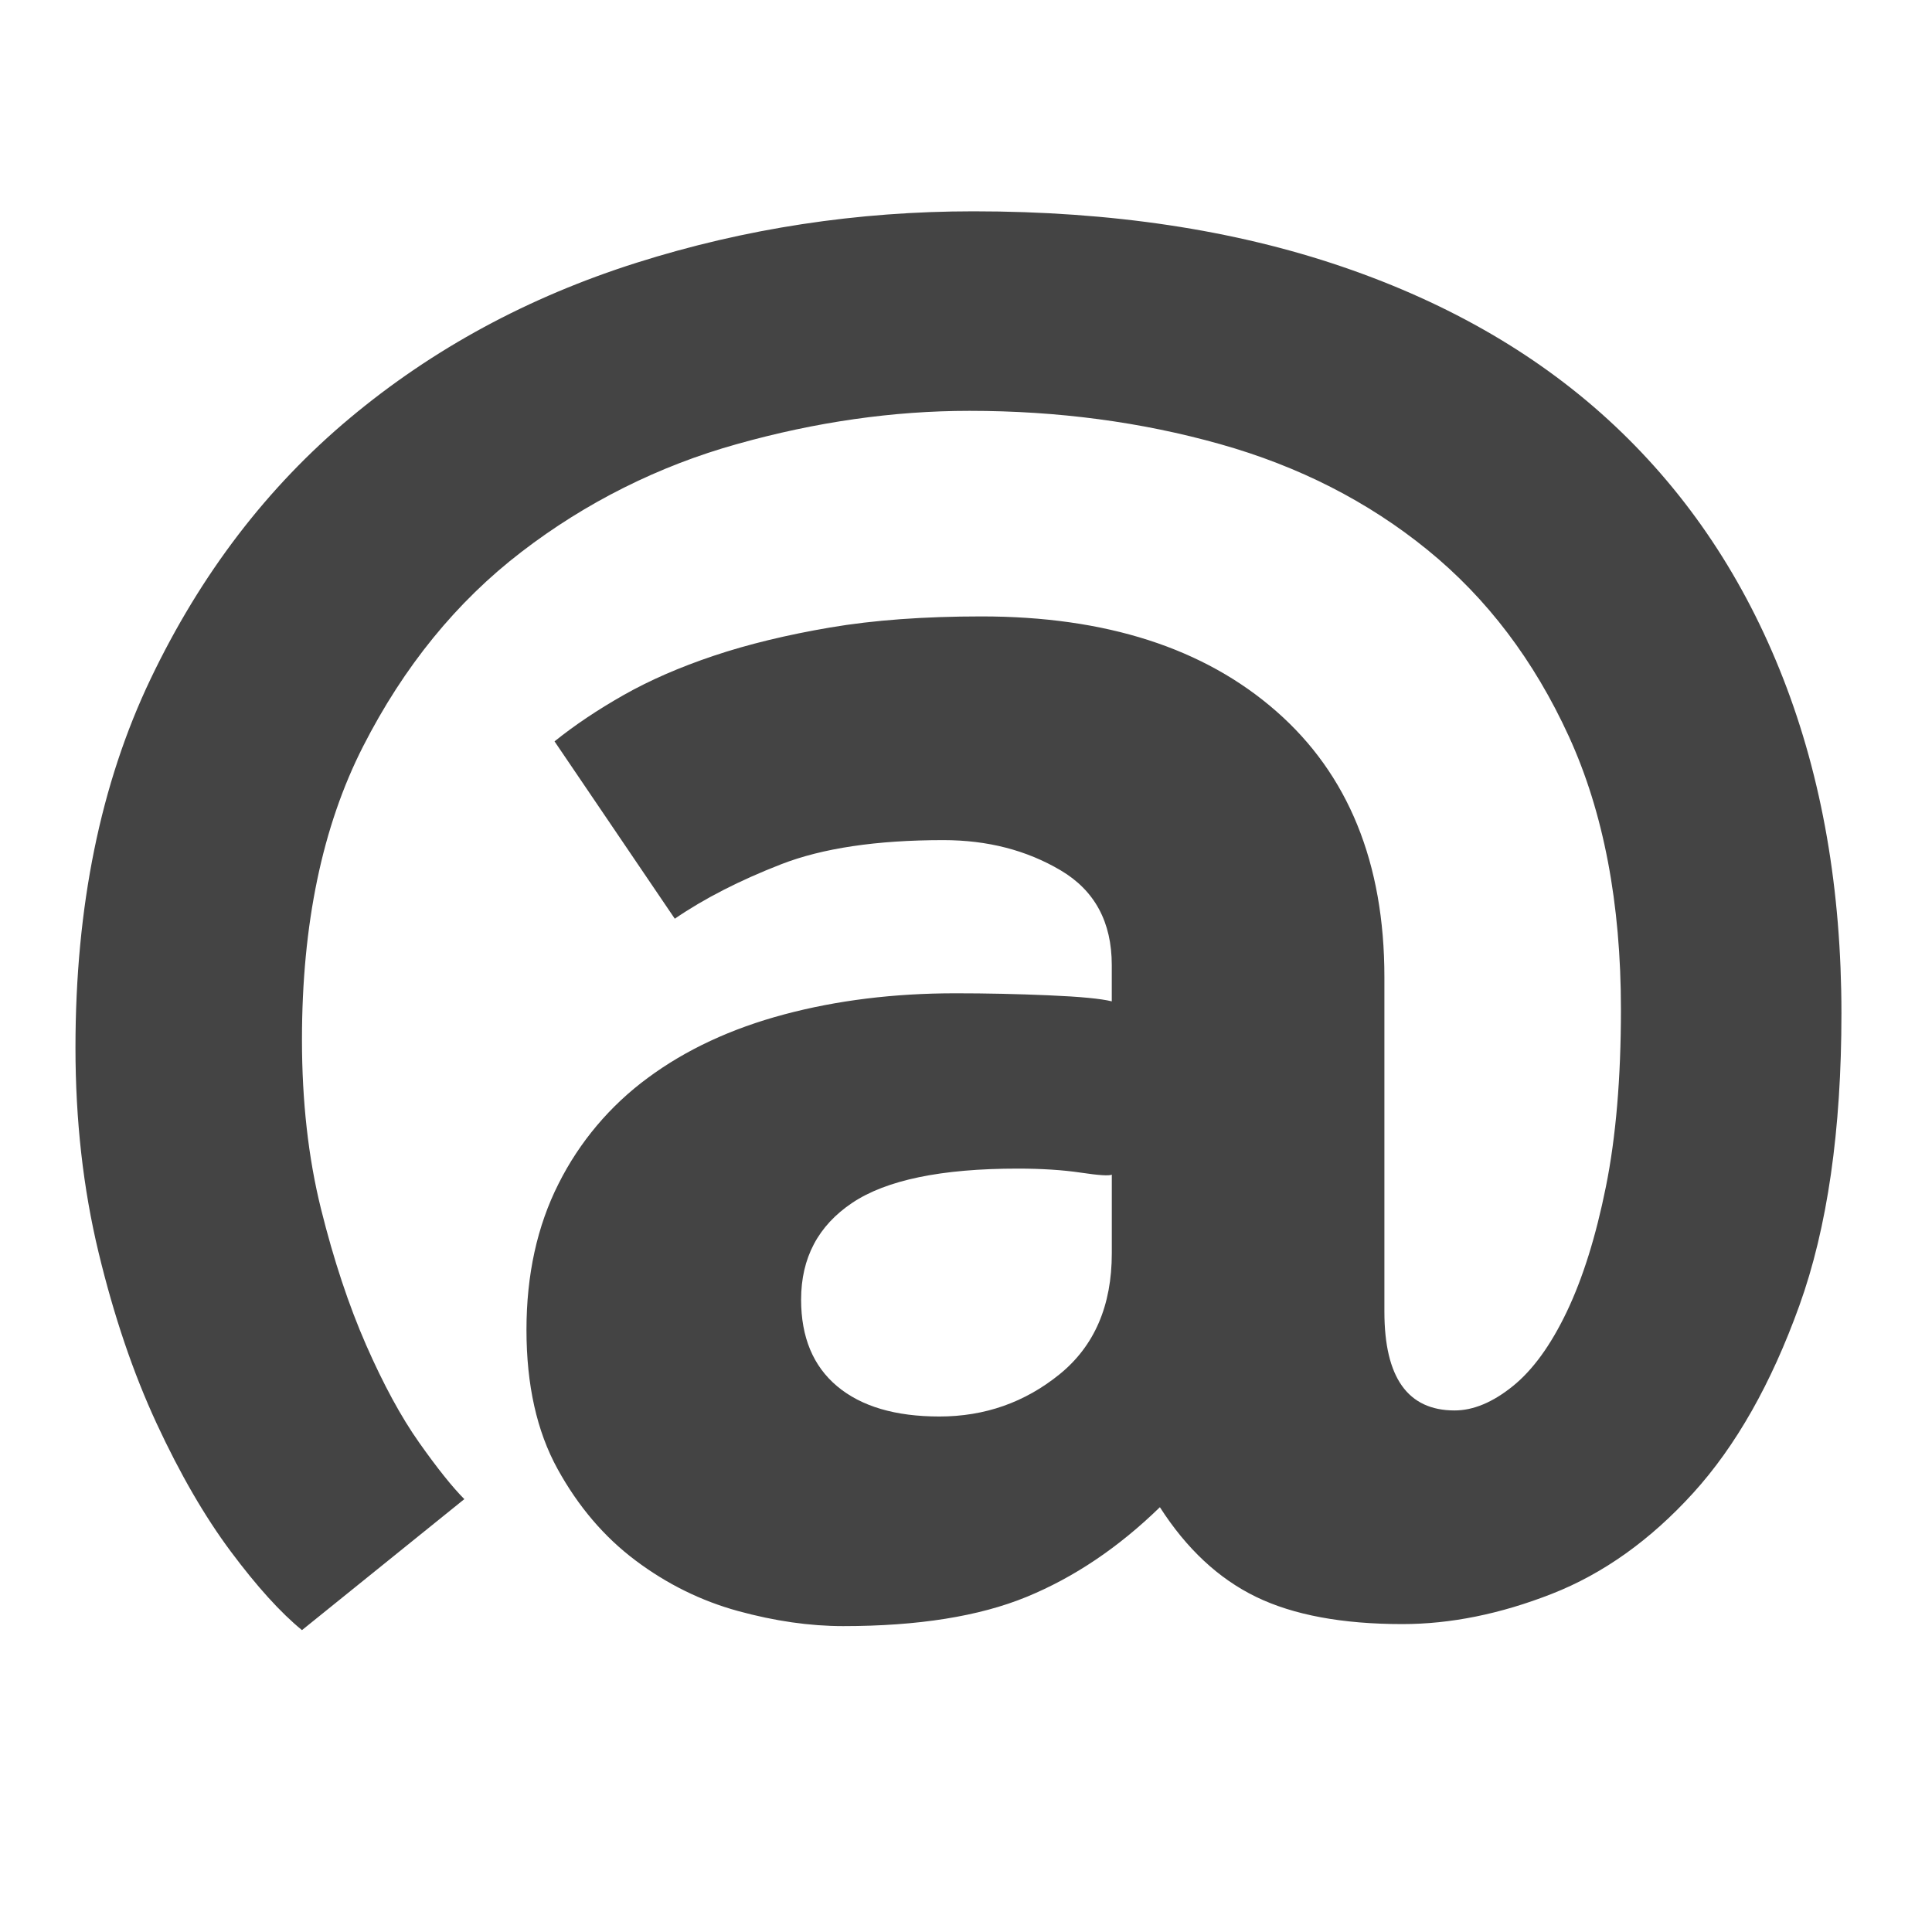
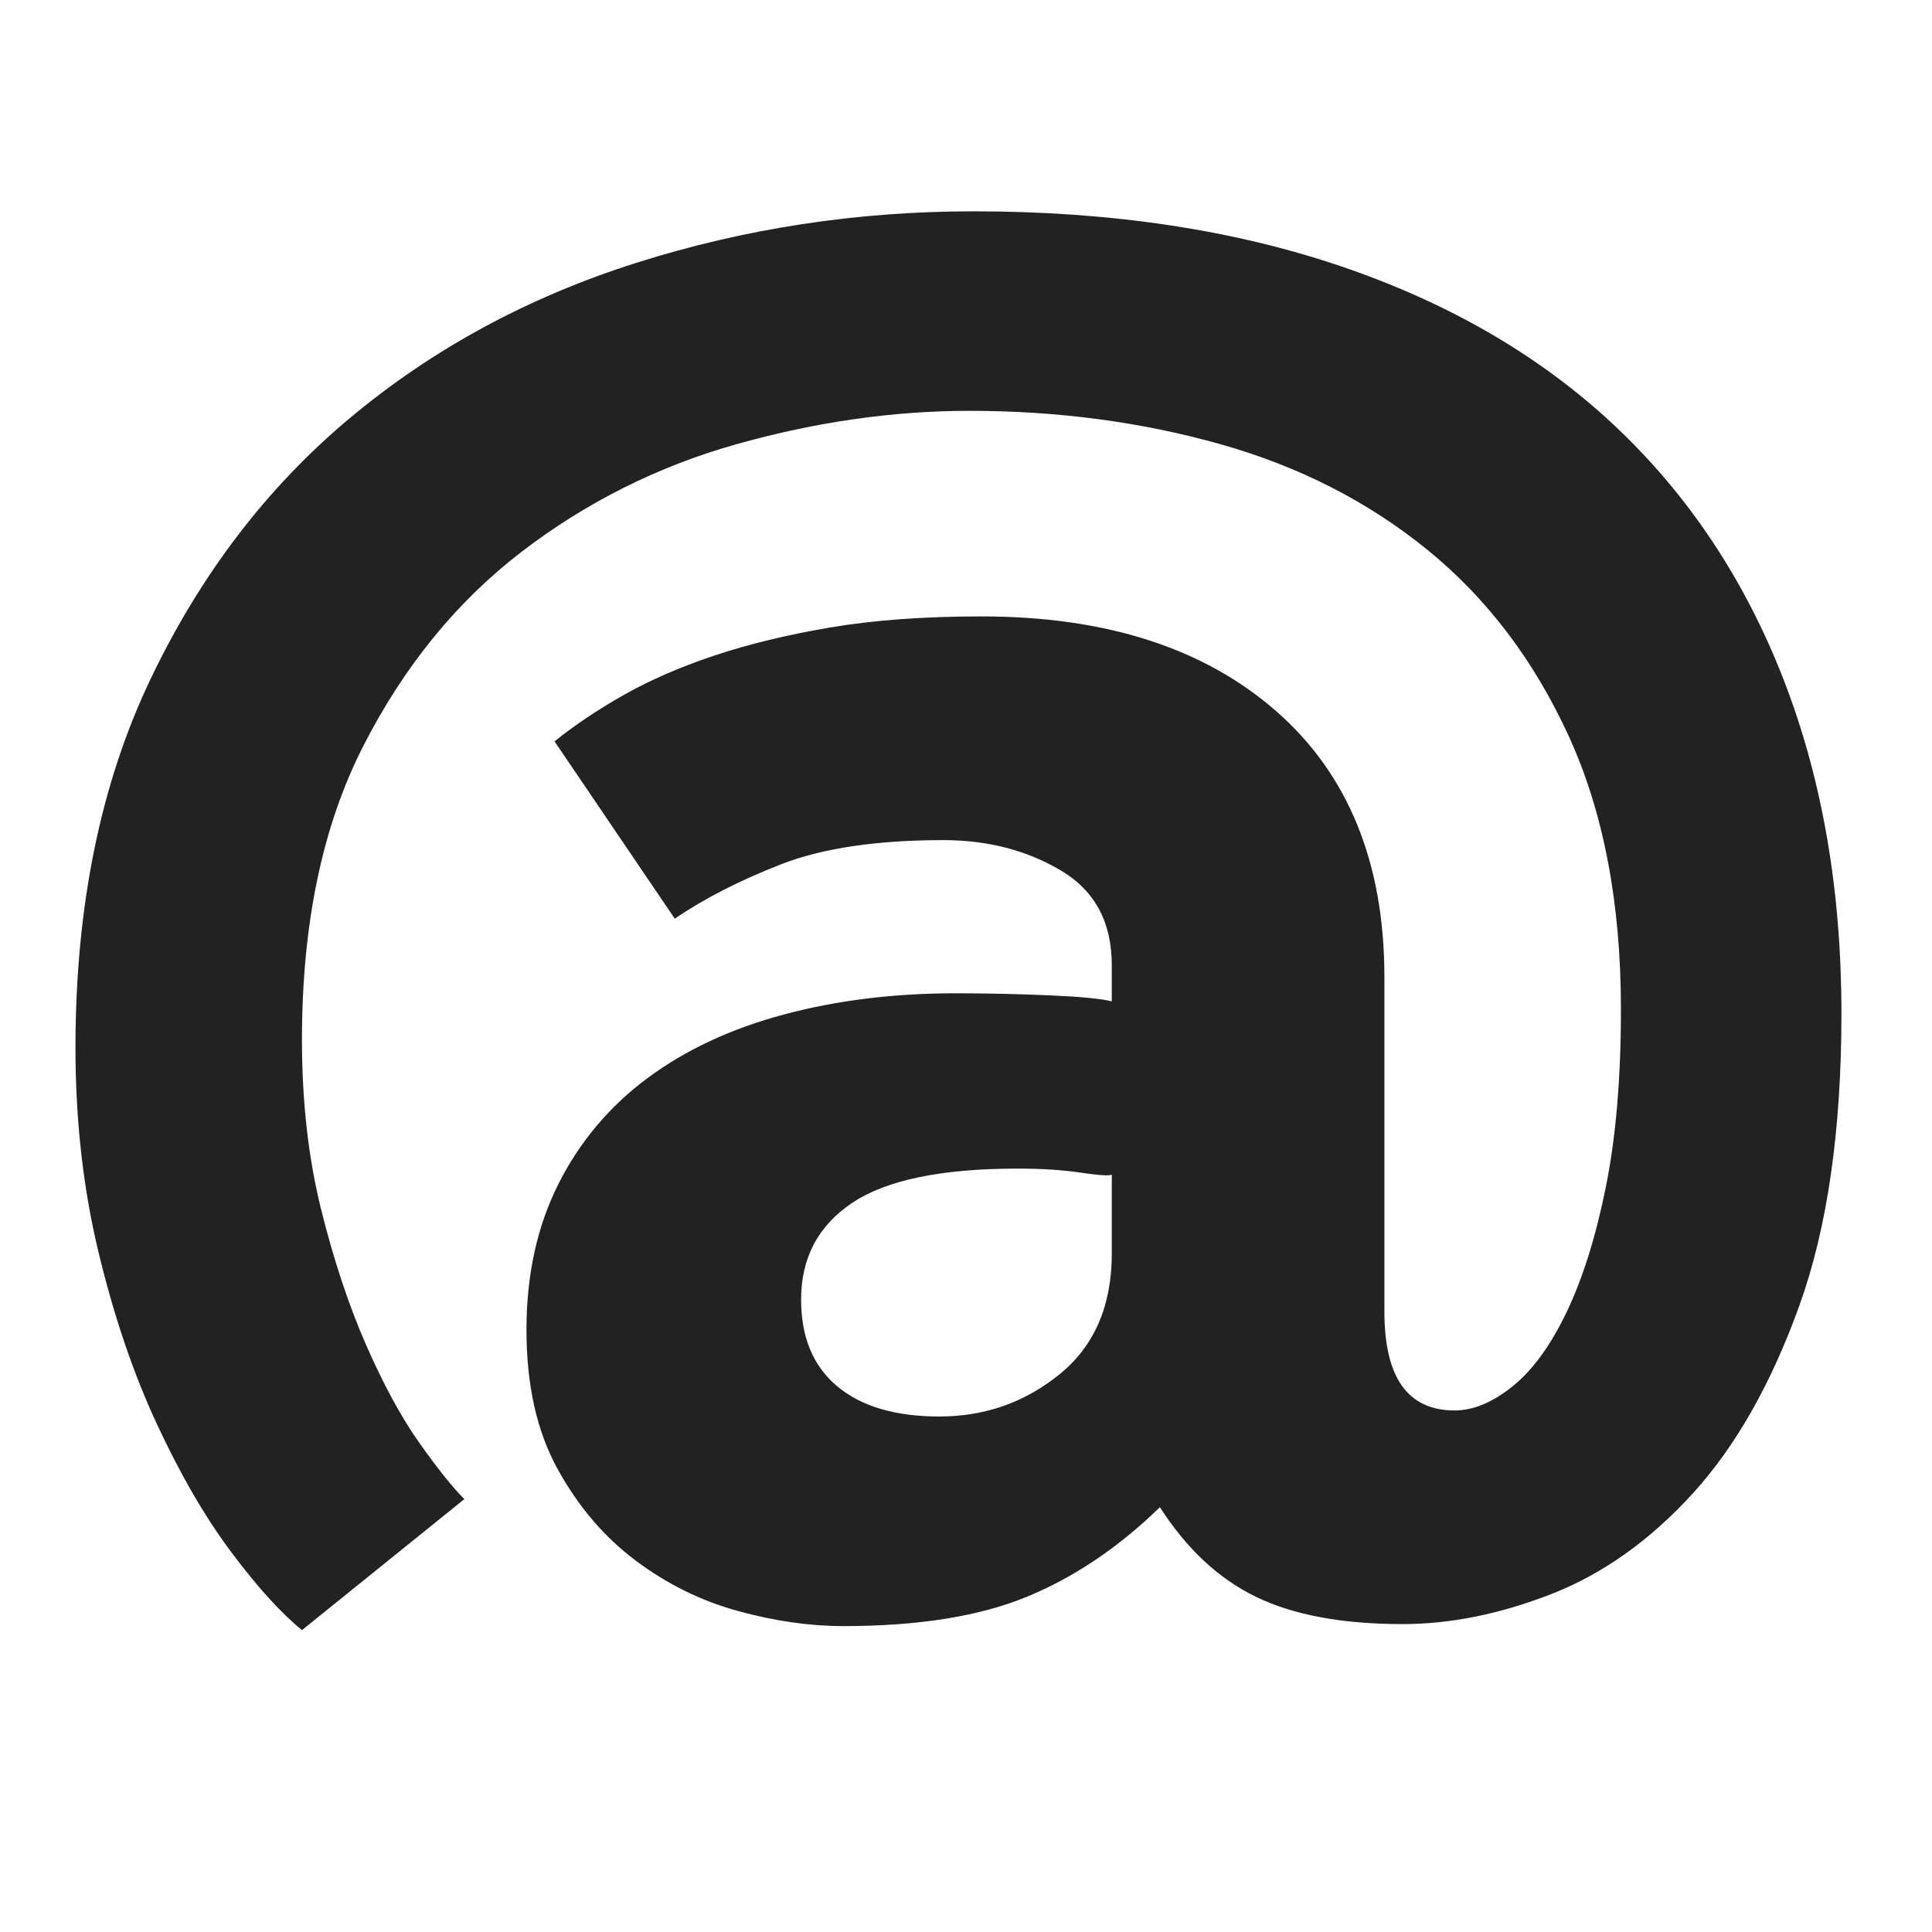
<svg xmlns="http://www.w3.org/2000/svg" width="128" height="128">
-   <path d="M73.66 77.824v5.207c0 3.472-1.152 6.142-3.453 8.012-2.303 1.869-4.959 2.804-7.969 2.804-2.921 0-5.179-.668-6.773-2.003-1.593-1.335-2.39-3.249-2.39-5.742 0-2.76 1.129-4.896 3.386-6.409 2.258-1.513 5.91-2.27 10.957-2.27 1.593 0 2.988.09 4.183.267 1.195.178 1.882.223 2.058.134zM20.006 108l10.757-8.679c-.797-.801-1.793-2.047-2.988-3.739-1.195-1.69-2.368-3.85-3.52-6.475-1.15-2.627-2.147-5.631-2.988-9.013-.84-3.383-1.261-7.121-1.261-11.216 0-7.656 1.35-14.131 4.05-19.428 2.7-5.296 6.198-9.59 10.492-12.885a41.865 41.865 0 0 1 14.276-7.143c5.224-1.469 10.359-2.203 15.405-2.203 5.844 0 11.378.734 16.6 2.203 5.224 1.469 9.806 3.805 13.746 7.01 3.94 3.204 7.061 7.321 9.363 12.35 2.302 5.03 3.453 11.06 3.453 18.093 0 4.54-.332 8.456-.996 11.75-.664 3.294-1.528 6.053-2.59 8.278-1.063 2.226-2.258 3.873-3.586 4.94-1.328 1.069-2.612 1.603-3.851 1.603-3.099 0-4.648-2.18-4.648-6.543V64.74c0-7.567-2.39-13.442-7.172-17.625-4.78-4.184-11.288-6.276-19.522-6.276-3.807 0-7.149.245-10.026.734-2.878.49-5.445 1.113-7.703 1.87-2.258.757-4.25 1.625-5.976 2.603-1.727.98-3.254 2.003-4.582 3.071l7.968 11.75c1.948-1.335 4.295-2.536 7.039-3.605 2.745-1.068 6.33-1.602 10.757-1.602 2.922 0 5.511.668 7.769 2.003s3.386 3.427 3.386 6.276v2.403c-.708-.178-2.102-.312-4.183-.4-2.08-.09-4.14-.134-6.175-.134-4.073 0-7.858.467-11.355 1.402-3.497.934-6.507 2.336-9.03 4.206a19.616 19.616 0 0 0-5.91 7.01c-1.417 2.804-2.125 6.03-2.125 9.68 0 3.65.686 6.72 2.058 9.213 1.372 2.493 3.099 4.517 5.18 6.075 2.08 1.559 4.337 2.67 6.773 3.339 2.434.667 4.758 1.001 6.972 1.001 4.958 0 9.008-.645 12.151-1.936 3.144-1.291 6.087-3.271 8.832-5.942 1.77 2.76 3.895 4.74 6.374 5.942 2.48 1.202 5.71 1.802 9.695 1.802 3.187 0 6.485-.667 9.894-2.002 3.409-1.336 6.53-3.561 9.363-6.677 2.832-3.115 5.179-7.254 7.038-12.417C121.071 81.34 122 74.886 122 67.142c0-8.19-1.284-15.578-3.851-22.165-2.568-6.587-6.287-12.173-11.156-16.757-4.87-4.584-10.89-8.1-18.061-10.548C81.76 15.224 73.615 14 64.496 14c-7.703 0-15.14 1.135-22.311 3.405-7.171 2.27-13.502 5.696-18.99 10.281C17.704 32.27 13.3 38.034 9.98 44.977 6.66 51.92 5 60.065 5 69.412c0 4.807.509 9.324 1.527 13.552 1.018 4.229 2.303 8.012 3.852 11.35 1.55 3.338 3.187 6.165 4.913 8.479 1.727 2.315 3.298 4.05 4.715 5.207z" fill="#444" fill-rule="evenodd" />
+   <path d="M73.66 77.824v5.207c0 3.472-1.152 6.142-3.453 8.012-2.303 1.869-4.959 2.804-7.969 2.804-2.921 0-5.179-.668-6.773-2.003-1.593-1.335-2.39-3.249-2.39-5.742 0-2.76 1.129-4.896 3.386-6.409 2.258-1.513 5.91-2.27 10.957-2.27 1.593 0 2.988.09 4.183.267 1.195.178 1.882.223 2.058.134zM20.006 108l10.757-8.679c-.797-.801-1.793-2.047-2.988-3.739-1.195-1.69-2.368-3.85-3.52-6.475-1.15-2.627-2.147-5.631-2.988-9.013-.84-3.383-1.261-7.121-1.261-11.216 0-7.656 1.35-14.131 4.05-19.428 2.7-5.296 6.198-9.59 10.492-12.885a41.865 41.865 0 0 1 14.276-7.143c5.224-1.469 10.359-2.203 15.405-2.203 5.844 0 11.378.734 16.6 2.203 5.224 1.469 9.806 3.805 13.746 7.01 3.94 3.204 7.061 7.321 9.363 12.35 2.302 5.03 3.453 11.06 3.453 18.093 0 4.54-.332 8.456-.996 11.75-.664 3.294-1.528 6.053-2.59 8.278-1.063 2.226-2.258 3.873-3.586 4.94-1.328 1.069-2.612 1.603-3.851 1.603-3.099 0-4.648-2.18-4.648-6.543V64.74c0-7.567-2.39-13.442-7.172-17.625-4.78-4.184-11.288-6.276-19.522-6.276-3.807 0-7.149.245-10.026.734-2.878.49-5.445 1.113-7.703 1.87-2.258.757-4.25 1.625-5.976 2.603-1.727.98-3.254 2.003-4.582 3.071l7.968 11.75c1.948-1.335 4.295-2.536 7.039-3.605 2.745-1.068 6.33-1.602 10.757-1.602 2.922 0 5.511.668 7.769 2.003s3.386 3.427 3.386 6.276v2.403c-.708-.178-2.102-.312-4.183-.4-2.08-.09-4.14-.134-6.175-.134-4.073 0-7.858.467-11.355 1.402-3.497.934-6.507 2.336-9.03 4.206a19.616 19.616 0 0 0-5.91 7.01c-1.417 2.804-2.125 6.03-2.125 9.68 0 3.65.686 6.72 2.058 9.213 1.372 2.493 3.099 4.517 5.18 6.075 2.08 1.559 4.337 2.67 6.773 3.339 2.434.667 4.758 1.001 6.972 1.001 4.958 0 9.008-.645 12.151-1.936 3.144-1.291 6.087-3.271 8.832-5.942 1.77 2.76 3.895 4.74 6.374 5.942 2.48 1.202 5.71 1.802 9.695 1.802 3.187 0 6.485-.667 9.894-2.002 3.409-1.336 6.53-3.561 9.363-6.677 2.832-3.115 5.179-7.254 7.038-12.417C121.071 81.34 122 74.886 122 67.142c0-8.19-1.284-15.578-3.851-22.165-2.568-6.587-6.287-12.173-11.156-16.757-4.87-4.584-10.89-8.1-18.061-10.548C81.76 15.224 73.615 14 64.496 14c-7.703 0-15.14 1.135-22.311 3.405-7.171 2.27-13.502 5.696-18.99 10.281C17.704 32.27 13.3 38.034 9.98 44.977 6.66 51.92 5 60.065 5 69.412c0 4.807.509 9.324 1.527 13.552 1.018 4.229 2.303 8.012 3.852 11.35 1.55 3.338 3.187 6.165 4.913 8.479 1.727 2.315 3.298 4.05 4.715 5.207z" fill="#222" fill-rule="evenodd" />
</svg>
